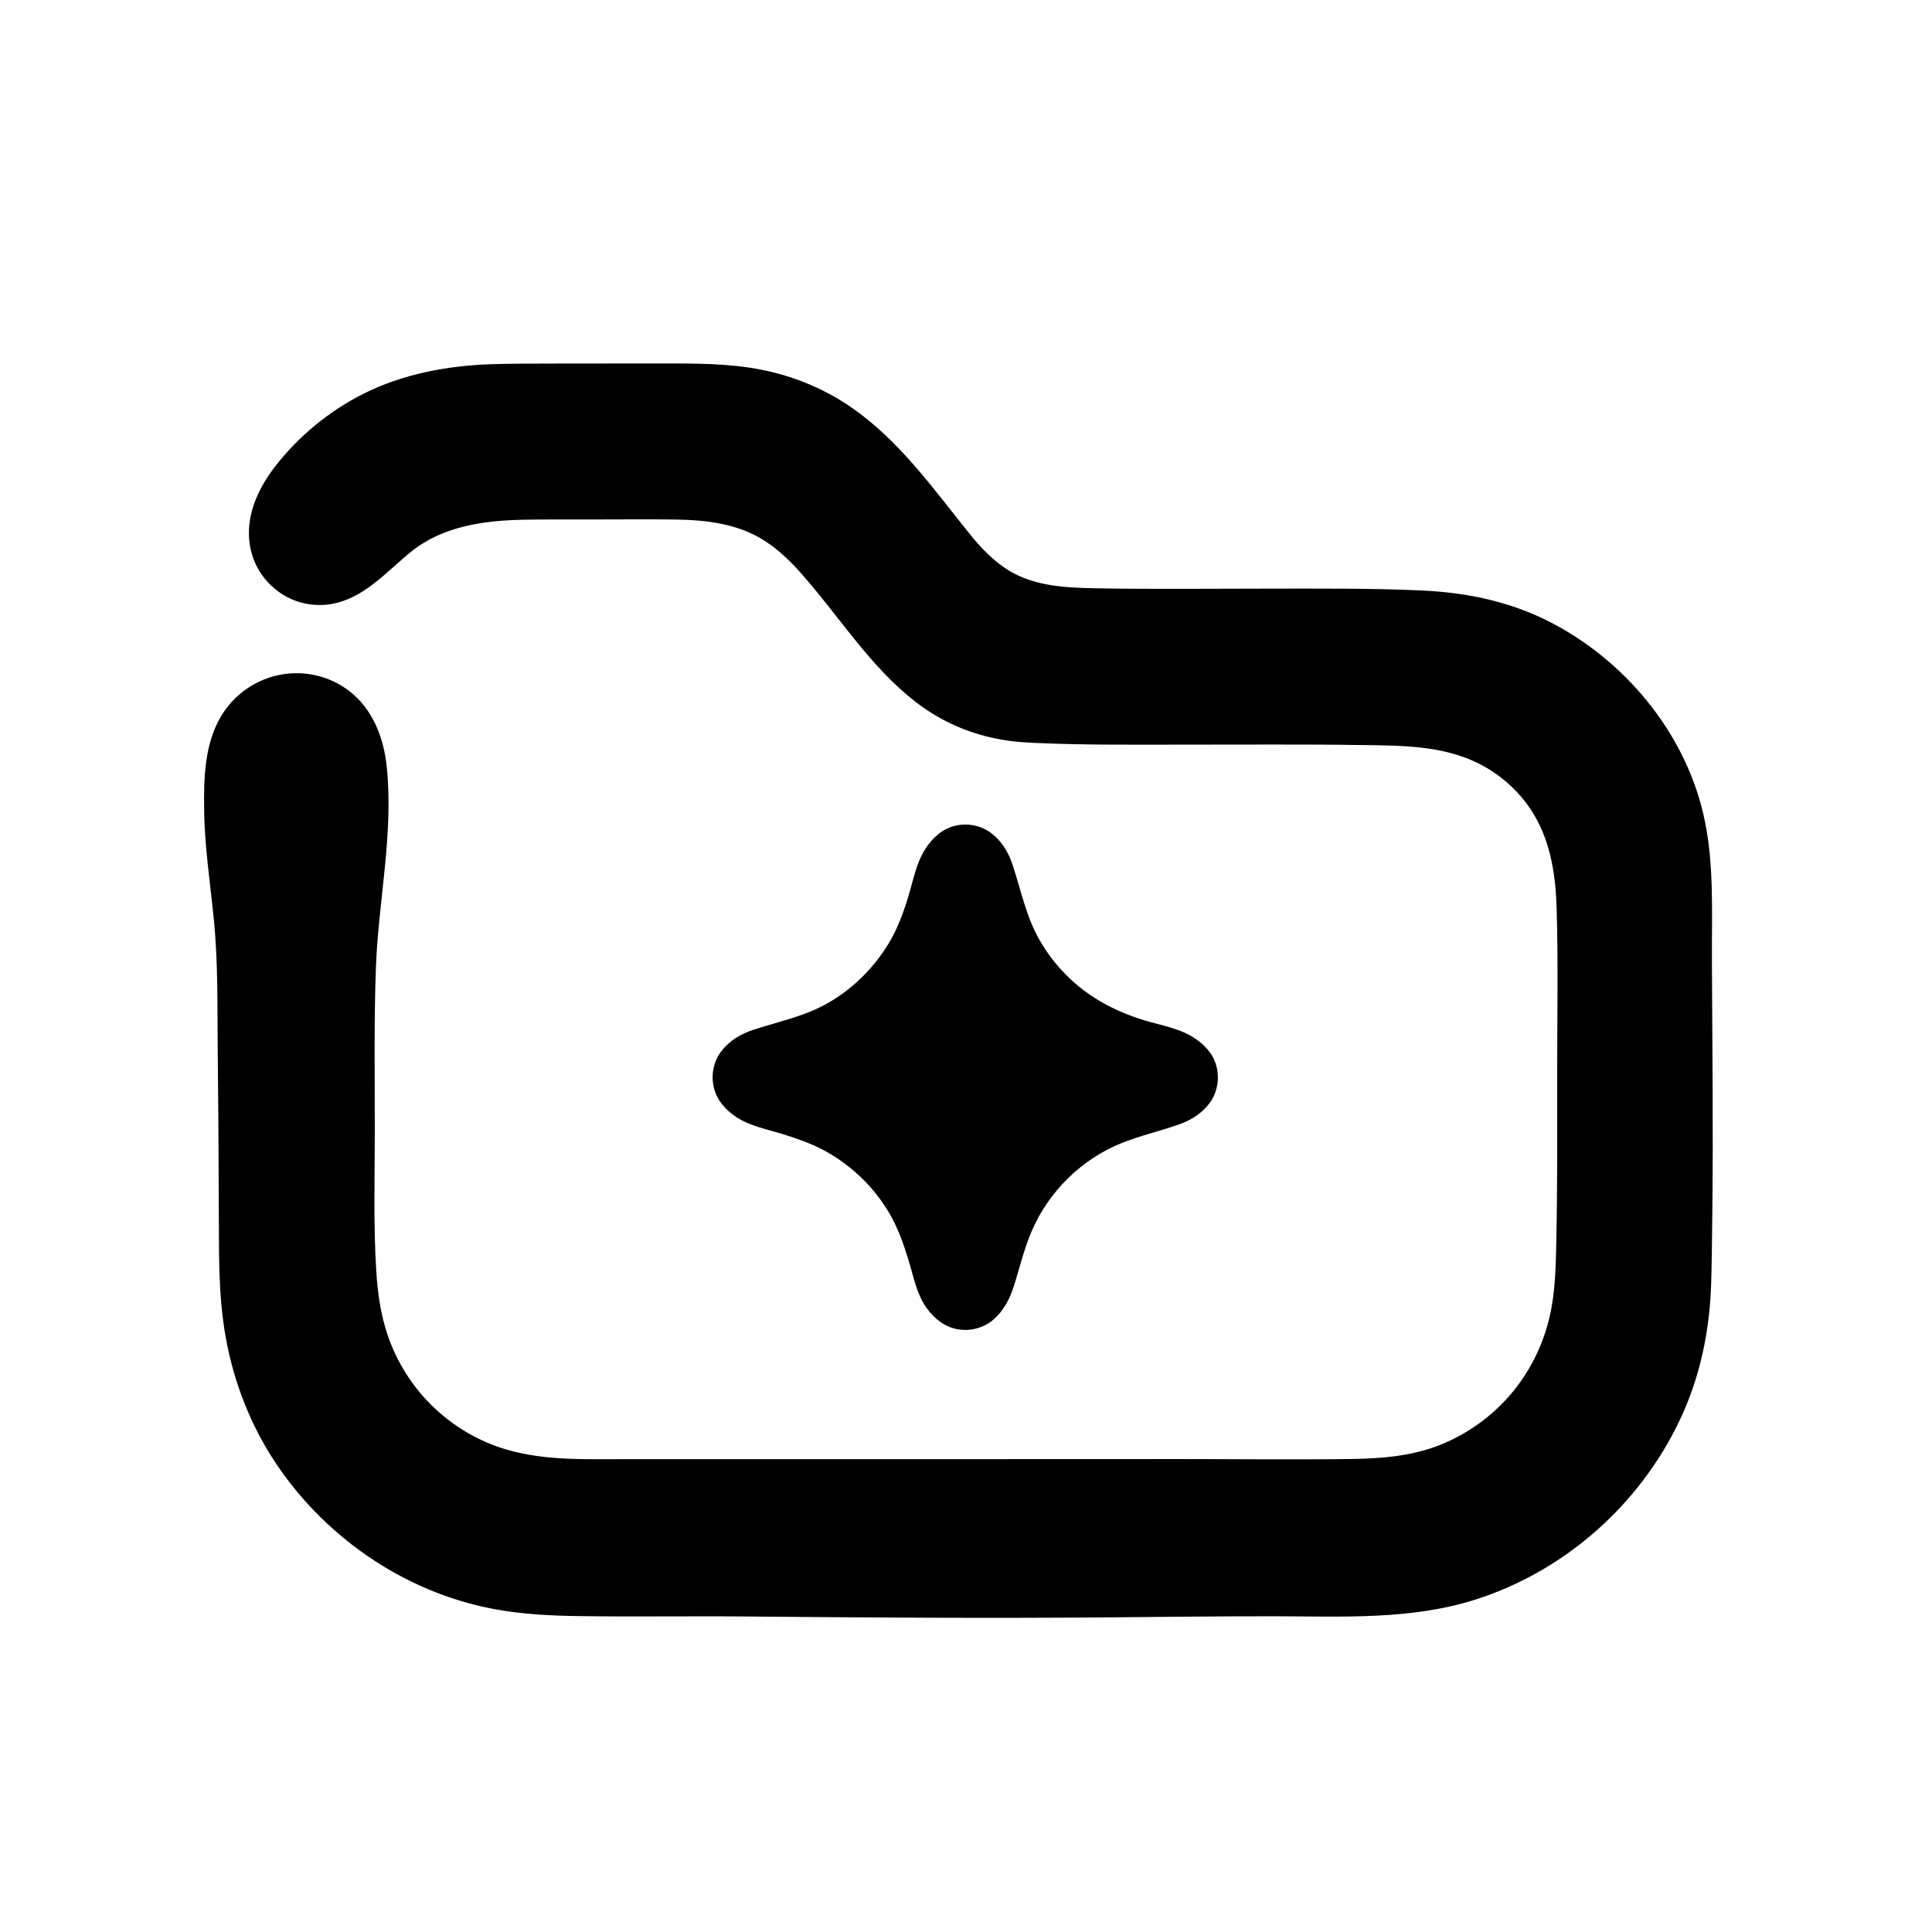
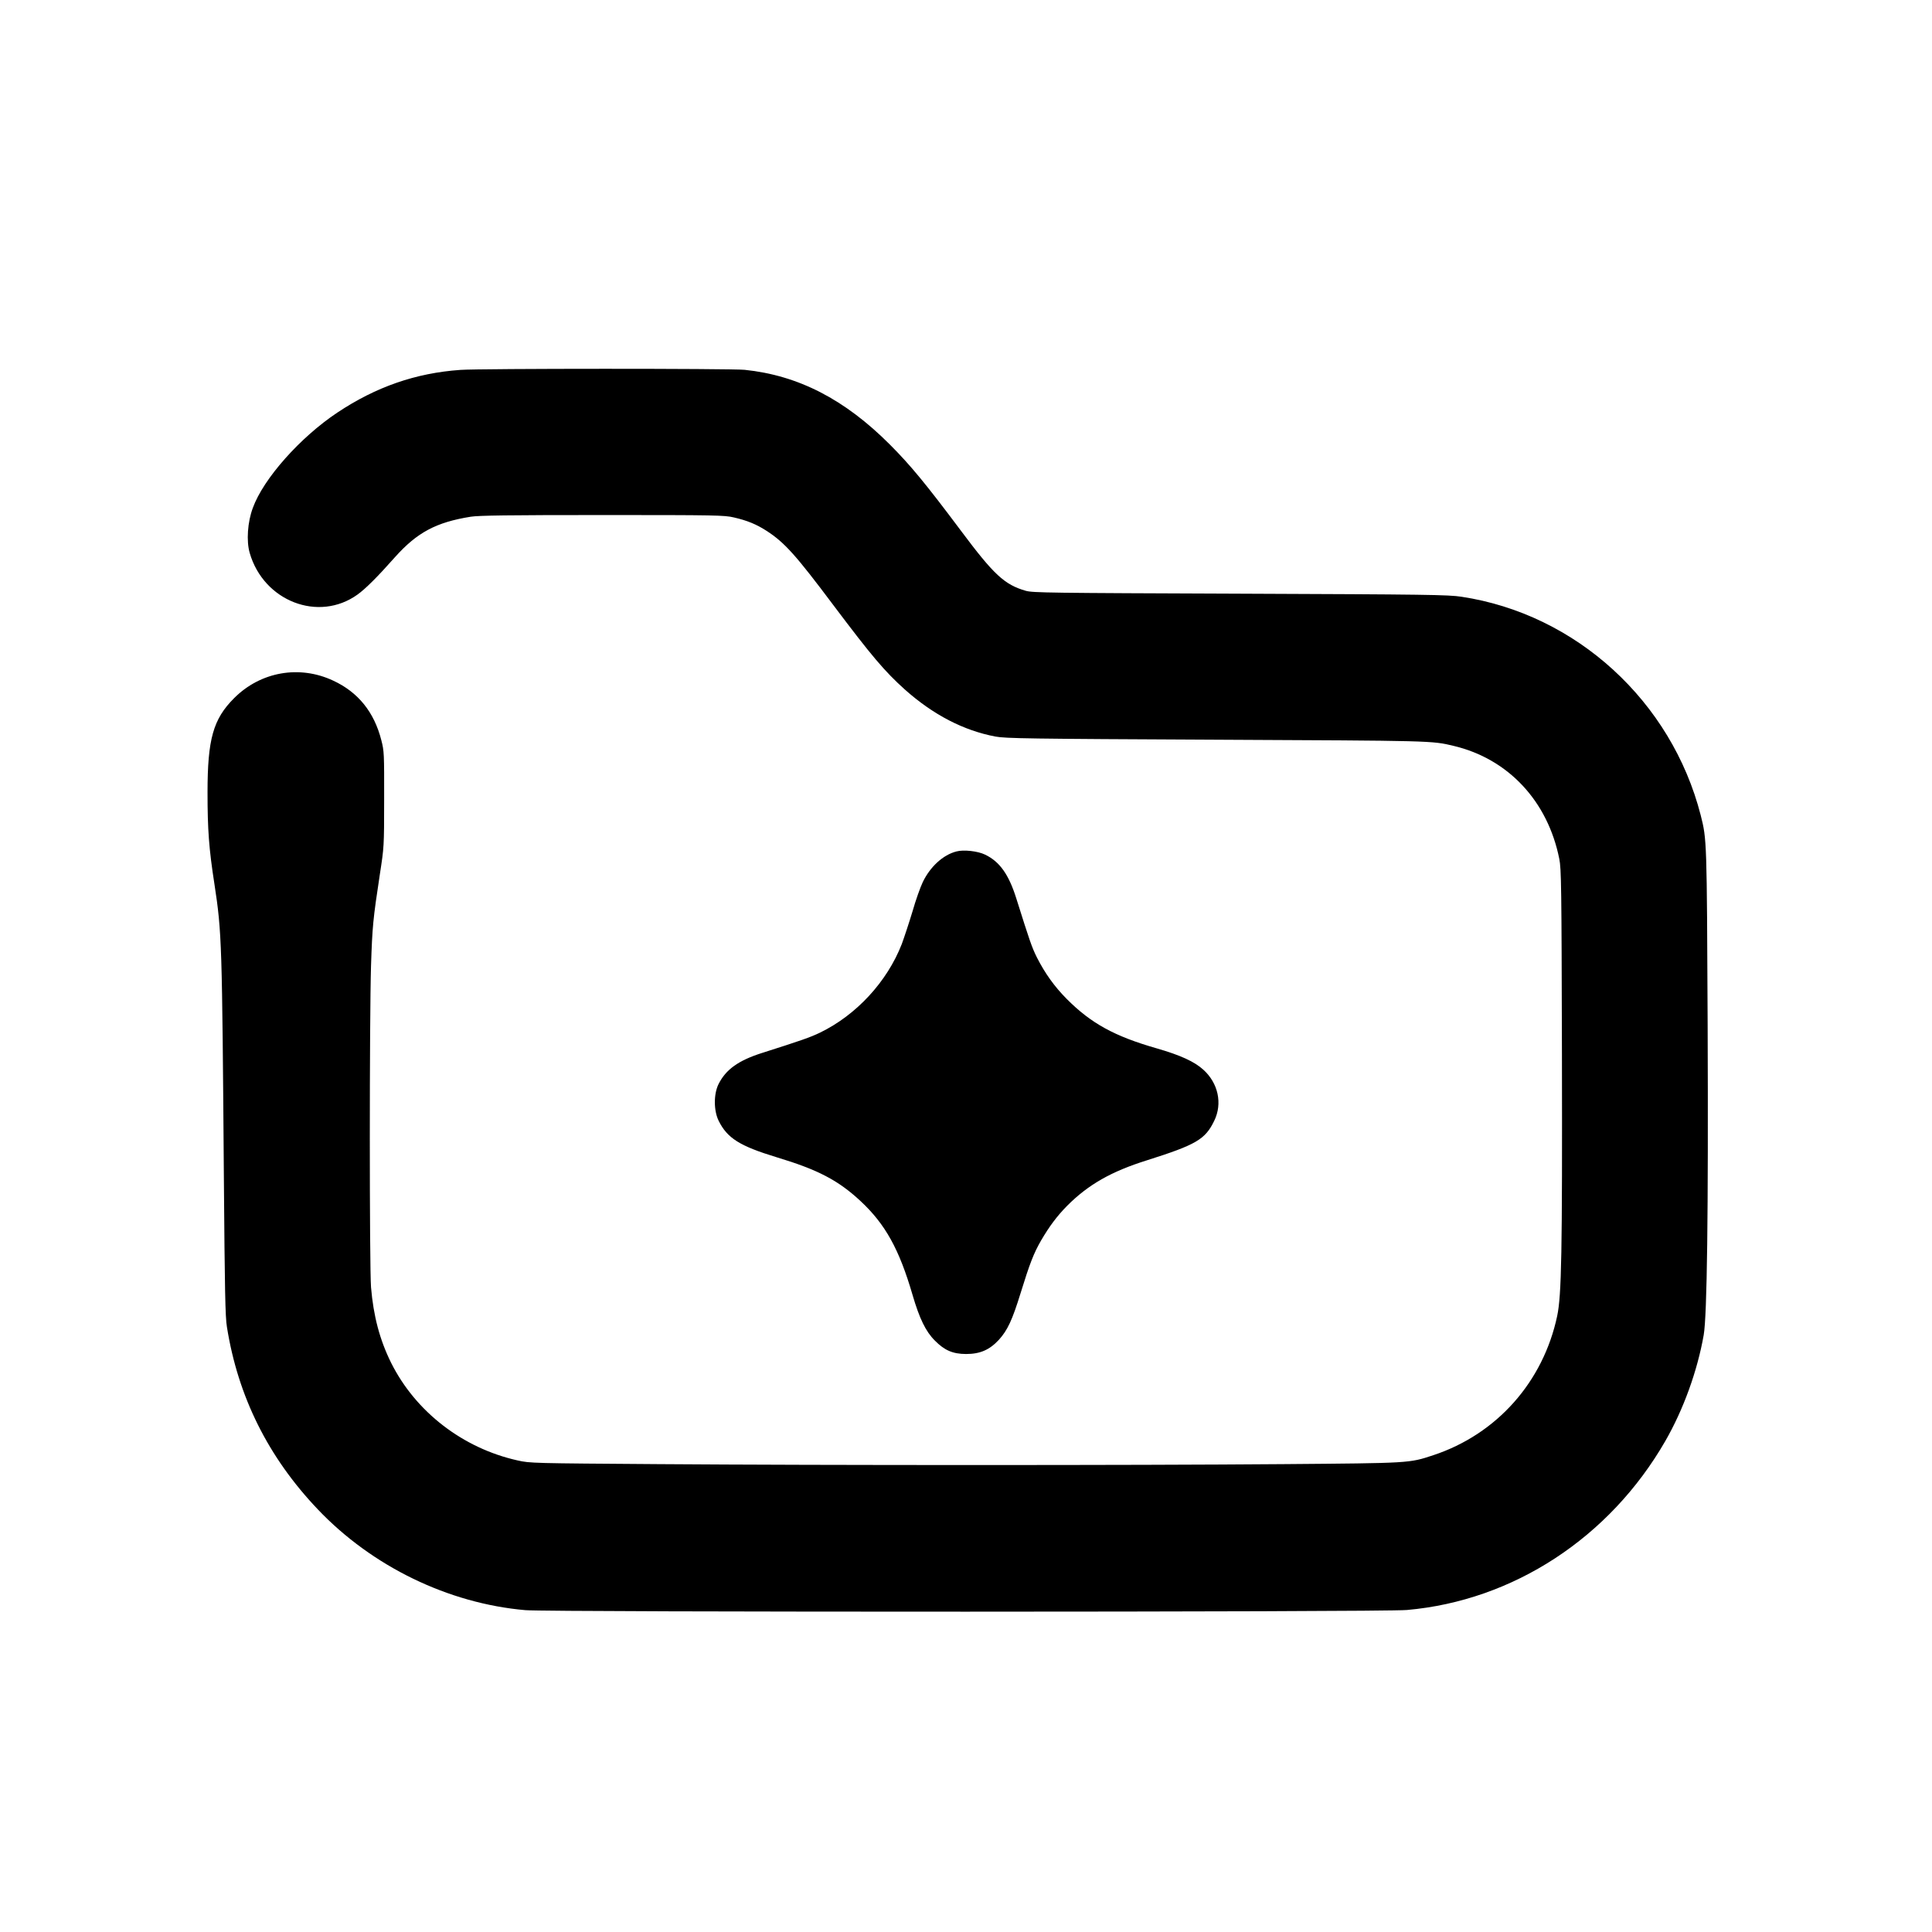
<svg xmlns="http://www.w3.org/2000/svg" width="24" height="24" viewBox="0 0 24 24" fill="none">
-   <path fill="currentColor" fill-rule="evenodd" d="M6.107 4.524C5.555 4.543 5.007 4.644 4.510 4.894C4.088 5.107 3.705 5.422 3.416 5.797C3.218 6.054 3.068 6.367 3.095 6.699C3.108 6.859 3.163 7.014 3.256 7.145C3.349 7.275 3.477 7.380 3.624 7.444C3.771 7.508 3.934 7.530 4.093 7.507C4.508 7.448 4.796 7.106 5.104 6.856C5.501 6.534 6.014 6.466 6.508 6.456C6.735 6.452 7.071 6.453 7.428 6.453C7.785 6.452 8.162 6.450 8.397 6.454C8.787 6.460 9.175 6.507 9.508 6.724C9.663 6.825 9.799 6.953 9.922 7.089C10.412 7.632 10.793 8.271 11.379 8.723C11.695 8.967 12.059 9.123 12.453 9.190C12.552 9.207 12.650 9.219 12.841 9.228C13.461 9.257 14.084 9.250 14.704 9.250C15.437 9.251 16.170 9.244 16.903 9.255C17.401 9.262 17.924 9.257 18.379 9.490C18.665 9.636 18.907 9.862 19.067 10.139C19.268 10.486 19.325 10.887 19.337 11.282C19.357 11.941 19.344 12.601 19.344 13.260C19.344 13.982 19.348 14.705 19.333 15.427C19.326 15.735 19.321 16.047 19.252 16.348C19.168 16.716 18.995 17.060 18.746 17.344C18.501 17.623 18.188 17.839 17.840 17.968C17.505 18.091 17.148 18.119 16.794 18.124C16.091 18.134 15.387 18.125 14.684 18.125C12.391 18.126 10.098 18.127 7.804 18.126C7.304 18.125 6.788 18.150 6.302 18.010C5.946 17.908 5.617 17.712 5.354 17.450C5.091 17.188 4.896 16.861 4.790 16.505C4.722 16.276 4.690 16.039 4.675 15.801C4.637 15.214 4.656 14.623 4.656 14.035C4.656 13.360 4.645 12.685 4.670 12.010C4.702 11.179 4.892 10.349 4.803 9.515C4.768 9.189 4.651 8.865 4.404 8.639C4.165 8.421 3.834 8.325 3.515 8.376C3.196 8.426 2.912 8.619 2.747 8.896C2.540 9.242 2.531 9.666 2.536 10.057C2.541 10.514 2.611 10.965 2.656 11.419C2.712 11.974 2.698 12.536 2.705 13.093C2.713 13.804 2.716 14.514 2.719 15.225C2.720 15.652 2.721 16.082 2.786 16.506C2.873 17.068 3.069 17.614 3.374 18.096C3.990 19.067 5.007 19.779 6.141 19.989C6.493 20.054 6.852 20.072 7.209 20.076C7.910 20.086 8.612 20.074 9.313 20.081C10.779 20.094 12.245 20.104 13.711 20.092C14.427 20.086 15.143 20.077 15.858 20.078C16.683 20.080 17.527 20.124 18.324 19.872C19.434 19.519 20.360 18.701 20.862 17.651C21.116 17.120 21.235 16.550 21.256 15.964C21.264 15.736 21.267 15.415 21.271 15.074C21.283 14.025 21.271 12.978 21.266 11.930C21.263 11.322 21.298 10.698 21.157 10.102C20.916 9.082 20.175 8.196 19.247 7.723C18.756 7.473 18.222 7.361 17.675 7.336C17.037 7.306 16.398 7.312 15.760 7.312C15.045 7.312 14.330 7.321 13.616 7.308C13.214 7.301 12.792 7.281 12.455 7.036C12.305 6.927 12.176 6.794 12.060 6.650C11.605 6.087 11.184 5.484 10.582 5.065C10.201 4.801 9.769 4.636 9.311 4.567C8.911 4.507 8.502 4.516 8.099 4.515C7.764 4.515 7.335 4.515 6.976 4.516C6.617 4.516 6.326 4.517 6.107 4.524ZM11.853 10.261C11.693 10.303 11.575 10.419 11.489 10.555C11.380 10.729 11.343 10.941 11.284 11.135C11.222 11.338 11.150 11.538 11.039 11.720C10.857 12.020 10.605 12.273 10.301 12.451C10.006 12.624 9.675 12.689 9.354 12.794C9.203 12.844 9.060 12.928 8.962 13.057C8.863 13.184 8.830 13.355 8.868 13.511C8.906 13.671 9.018 13.793 9.153 13.881C9.323 13.990 9.530 14.029 9.720 14.087C9.929 14.152 10.135 14.225 10.322 14.339C10.623 14.522 10.870 14.769 11.048 15.072C11.155 15.255 11.225 15.453 11.286 15.654C11.347 15.852 11.386 16.075 11.509 16.246C11.603 16.377 11.730 16.482 11.892 16.512C12.051 16.541 12.218 16.498 12.340 16.393C12.463 16.288 12.541 16.141 12.590 15.990C12.665 15.758 12.719 15.519 12.816 15.294C13.026 14.803 13.434 14.401 13.930 14.201C14.163 14.107 14.410 14.051 14.647 13.968C14.798 13.915 14.938 13.826 15.032 13.695C15.125 13.563 15.152 13.392 15.109 13.237C15.065 13.078 14.948 12.962 14.810 12.878C14.631 12.770 14.414 12.735 14.217 12.675C13.845 12.562 13.509 12.382 13.236 12.103C13.113 11.978 13.006 11.837 12.918 11.685C12.746 11.389 12.683 11.055 12.576 10.735C12.525 10.583 12.439 10.442 12.309 10.346C12.180 10.250 12.007 10.220 11.853 10.261Z" />
+   <path fill="currentColor" fill-rule="evenodd" d="M5.719 4.595C5.164 4.634 4.670 4.806 4.191 5.125C3.731 5.431 3.273 5.945 3.141 6.309C3.075 6.484 3.059 6.722 3.102 6.869C3.275 7.469 3.958 7.733 4.441 7.386C4.539 7.316 4.689 7.167 4.905 6.923C5.181 6.614 5.417 6.488 5.847 6.419C5.947 6.403 6.317 6.398 7.484 6.398C8.898 6.398 9.000 6.400 9.117 6.428C9.283 6.466 9.397 6.513 9.527 6.597C9.748 6.742 9.883 6.891 10.356 7.522C10.827 8.148 10.988 8.339 11.242 8.567C11.594 8.880 11.970 9.075 12.367 9.150C12.494 9.173 12.756 9.178 15.117 9.189C17.802 9.202 17.784 9.200 18.059 9.266C18.736 9.427 19.227 9.952 19.370 10.669C19.395 10.794 19.398 10.992 19.403 13.102C19.408 15.570 19.398 16.089 19.344 16.347C19.170 17.167 18.594 17.816 17.805 18.077C17.502 18.177 17.523 18.175 15.938 18.188C14.092 18.203 10.234 18.203 8.180 18.188C6.613 18.177 6.583 18.177 6.430 18.142C5.750 17.991 5.163 17.538 4.859 16.930C4.717 16.644 4.639 16.348 4.609 15.991C4.589 15.738 4.589 12.647 4.609 11.998C4.625 11.511 4.633 11.422 4.720 10.852C4.770 10.527 4.772 10.517 4.772 9.930C4.773 9.361 4.772 9.330 4.737 9.195C4.648 8.845 4.448 8.598 4.139 8.455C3.719 8.258 3.236 8.344 2.908 8.673C2.648 8.933 2.578 9.181 2.578 9.845C2.578 10.303 2.595 10.541 2.664 10.984C2.756 11.586 2.759 11.705 2.781 14.625C2.792 16.027 2.798 16.363 2.819 16.484C2.956 17.348 3.331 18.102 3.948 18.750C4.622 19.459 5.570 19.919 6.527 20.002C6.828 20.028 17.178 20.027 17.477 20.000C18.798 19.884 19.995 19.102 20.686 17.903C20.913 17.509 21.086 17.028 21.164 16.584C21.206 16.339 21.222 15.098 21.213 12.734C21.203 10.433 21.203 10.428 21.127 10.128C20.764 8.711 19.580 7.628 18.155 7.413C17.994 7.388 17.728 7.384 15.406 7.375C13.033 7.366 12.828 7.364 12.742 7.339C12.478 7.263 12.345 7.139 11.938 6.594C11.495 6.002 11.309 5.778 11.055 5.523C10.492 4.959 9.916 4.663 9.250 4.594C9.077 4.577 5.967 4.577 5.719 4.595Z M11.881 10.577C11.716 10.619 11.555 10.766 11.463 10.958C11.433 11.020 11.375 11.183 11.336 11.320C11.295 11.456 11.234 11.641 11.202 11.728C11.020 12.195 10.638 12.609 10.186 12.828C10.066 12.886 9.948 12.927 9.473 13.078C9.172 13.173 9.016 13.286 8.925 13.469C8.864 13.594 8.866 13.798 8.927 13.922C9.034 14.139 9.189 14.236 9.645 14.375C10.163 14.531 10.414 14.663 10.692 14.922C10.998 15.208 11.170 15.517 11.336 16.086C11.422 16.380 11.500 16.541 11.613 16.653C11.733 16.775 11.836 16.819 12.000 16.820C12.175 16.820 12.292 16.769 12.408 16.644C12.516 16.525 12.575 16.398 12.678 16.064C12.792 15.695 12.841 15.569 12.933 15.409C13.038 15.230 13.131 15.106 13.258 14.977C13.519 14.716 13.803 14.553 14.247 14.414C14.859 14.220 14.972 14.155 15.084 13.922C15.188 13.708 15.133 13.455 14.948 13.288C14.838 13.188 14.664 13.108 14.369 13.023C13.845 12.873 13.553 12.713 13.250 12.408C13.098 12.255 12.980 12.089 12.881 11.894C12.817 11.766 12.791 11.688 12.625 11.161C12.531 10.861 12.417 10.702 12.236 10.616C12.145 10.572 11.970 10.553 11.881 10.577Z" />
</svg>
